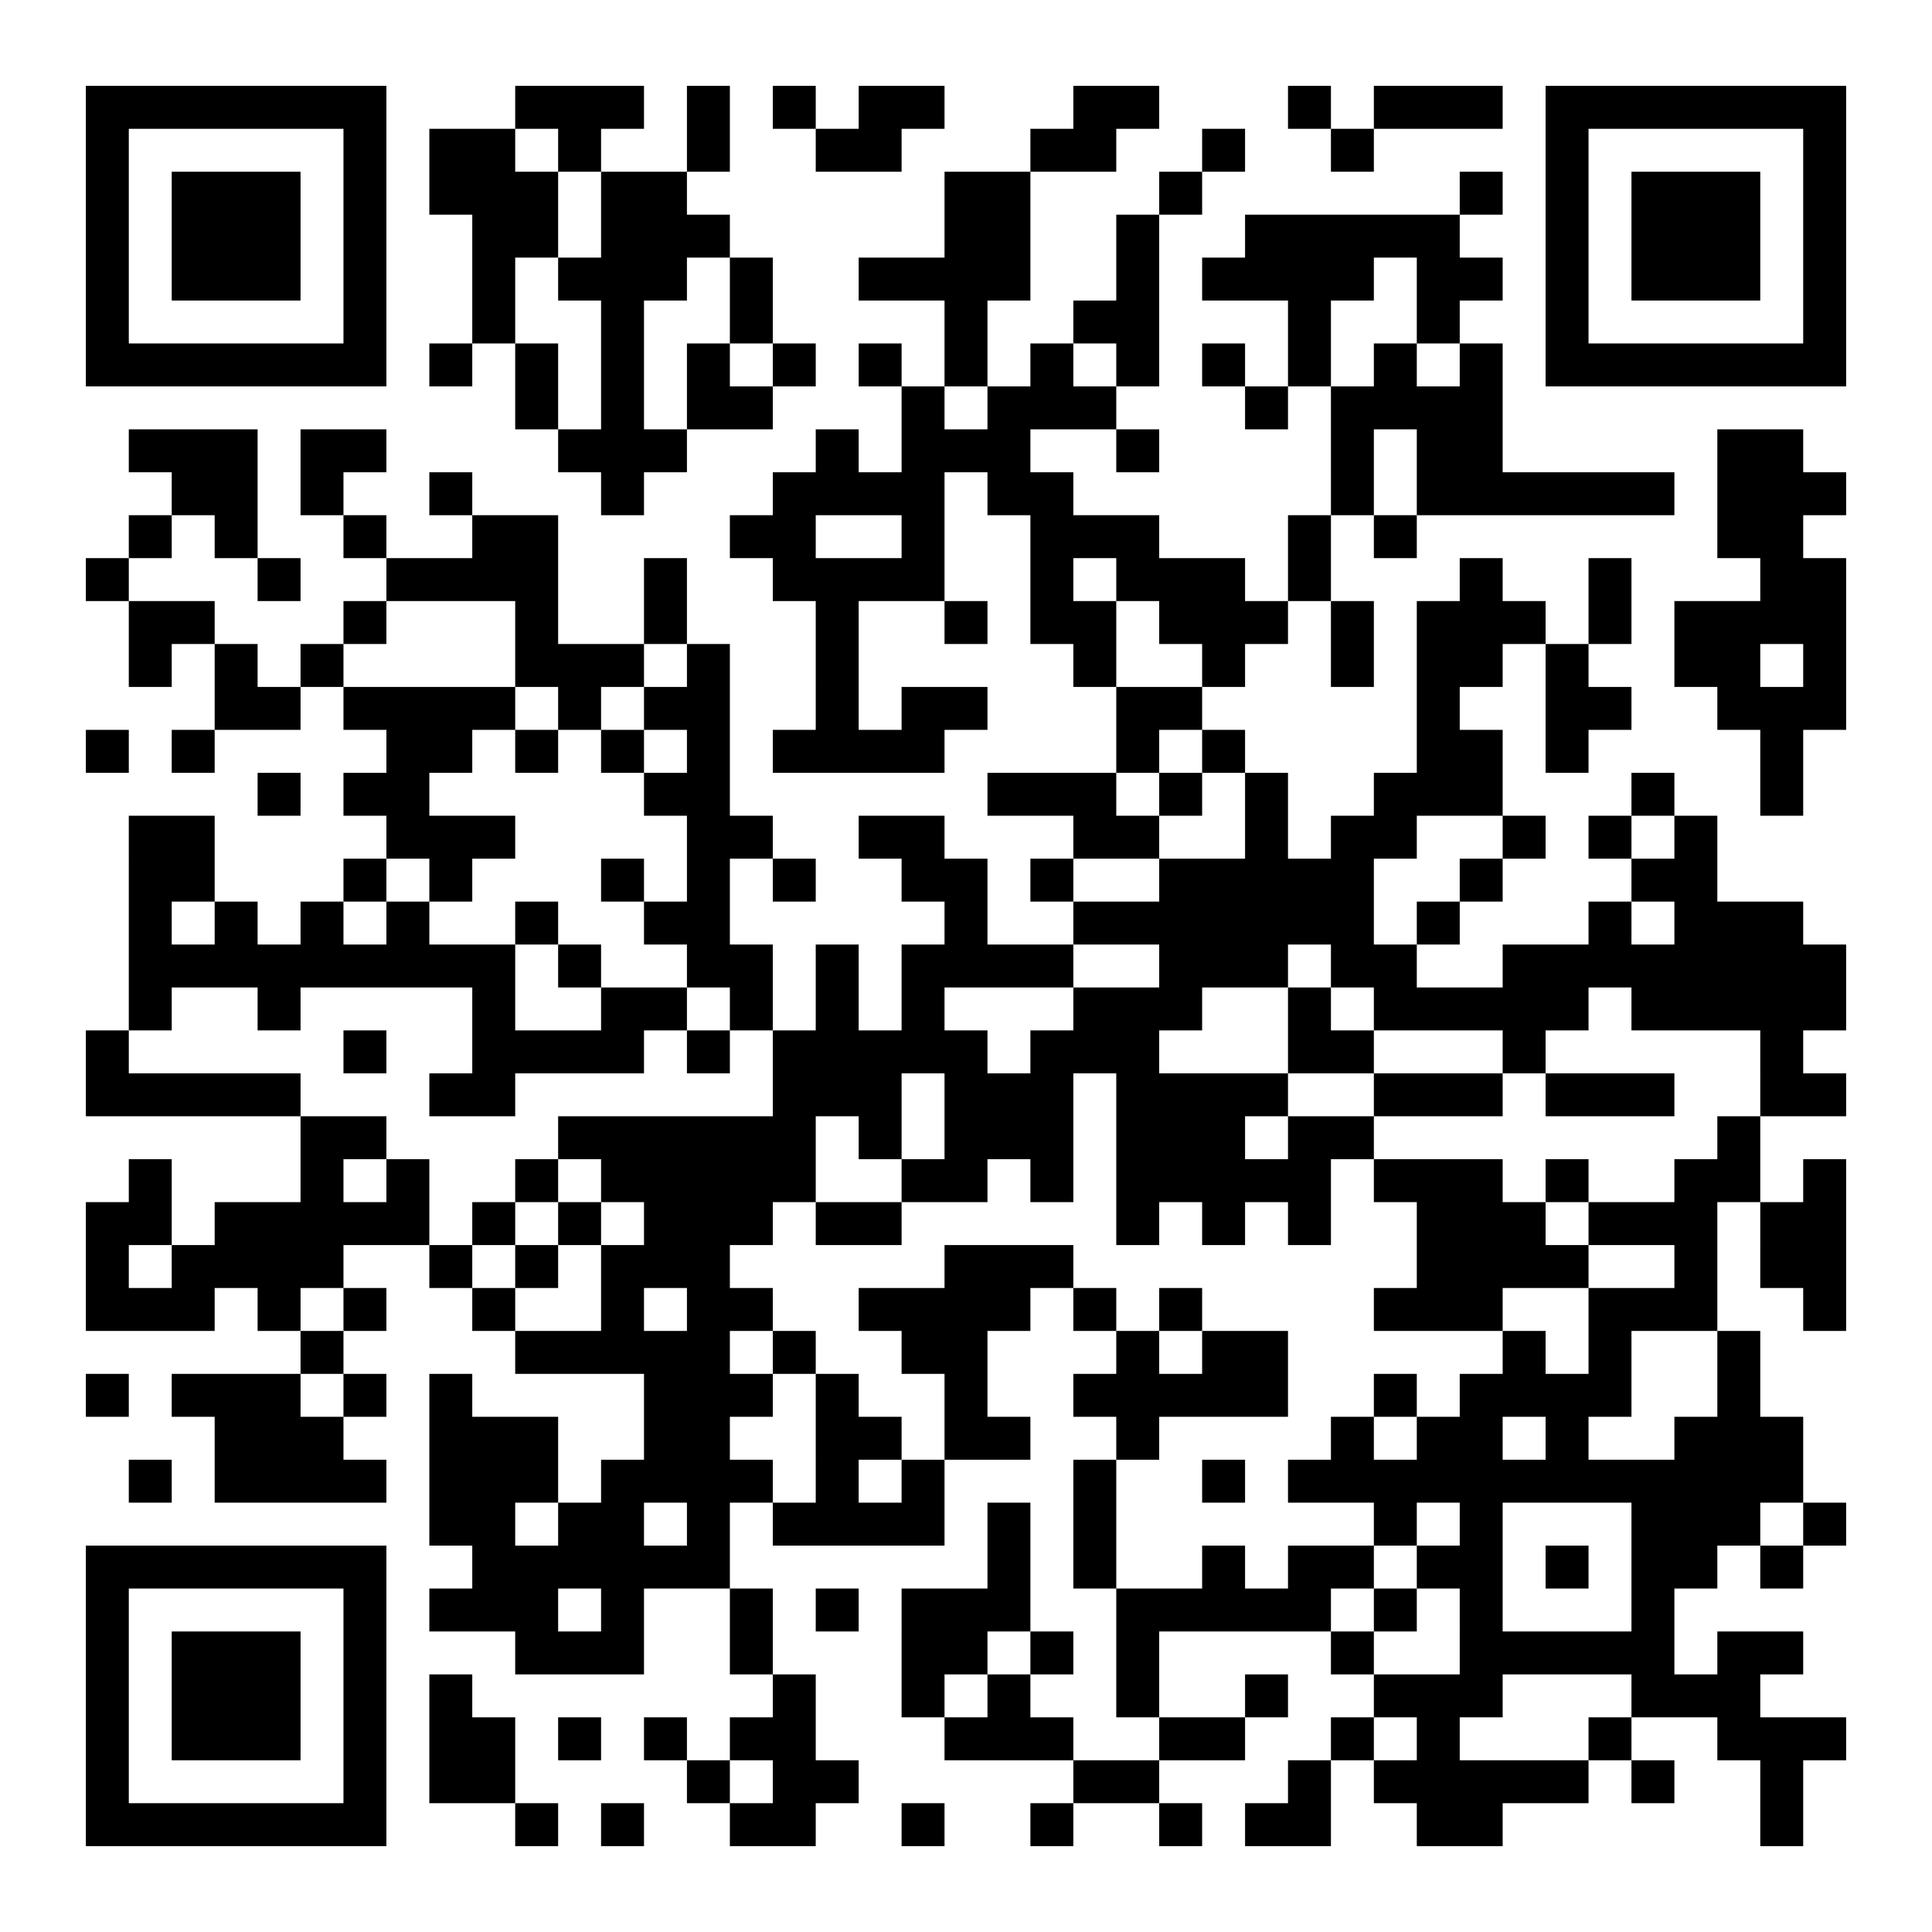
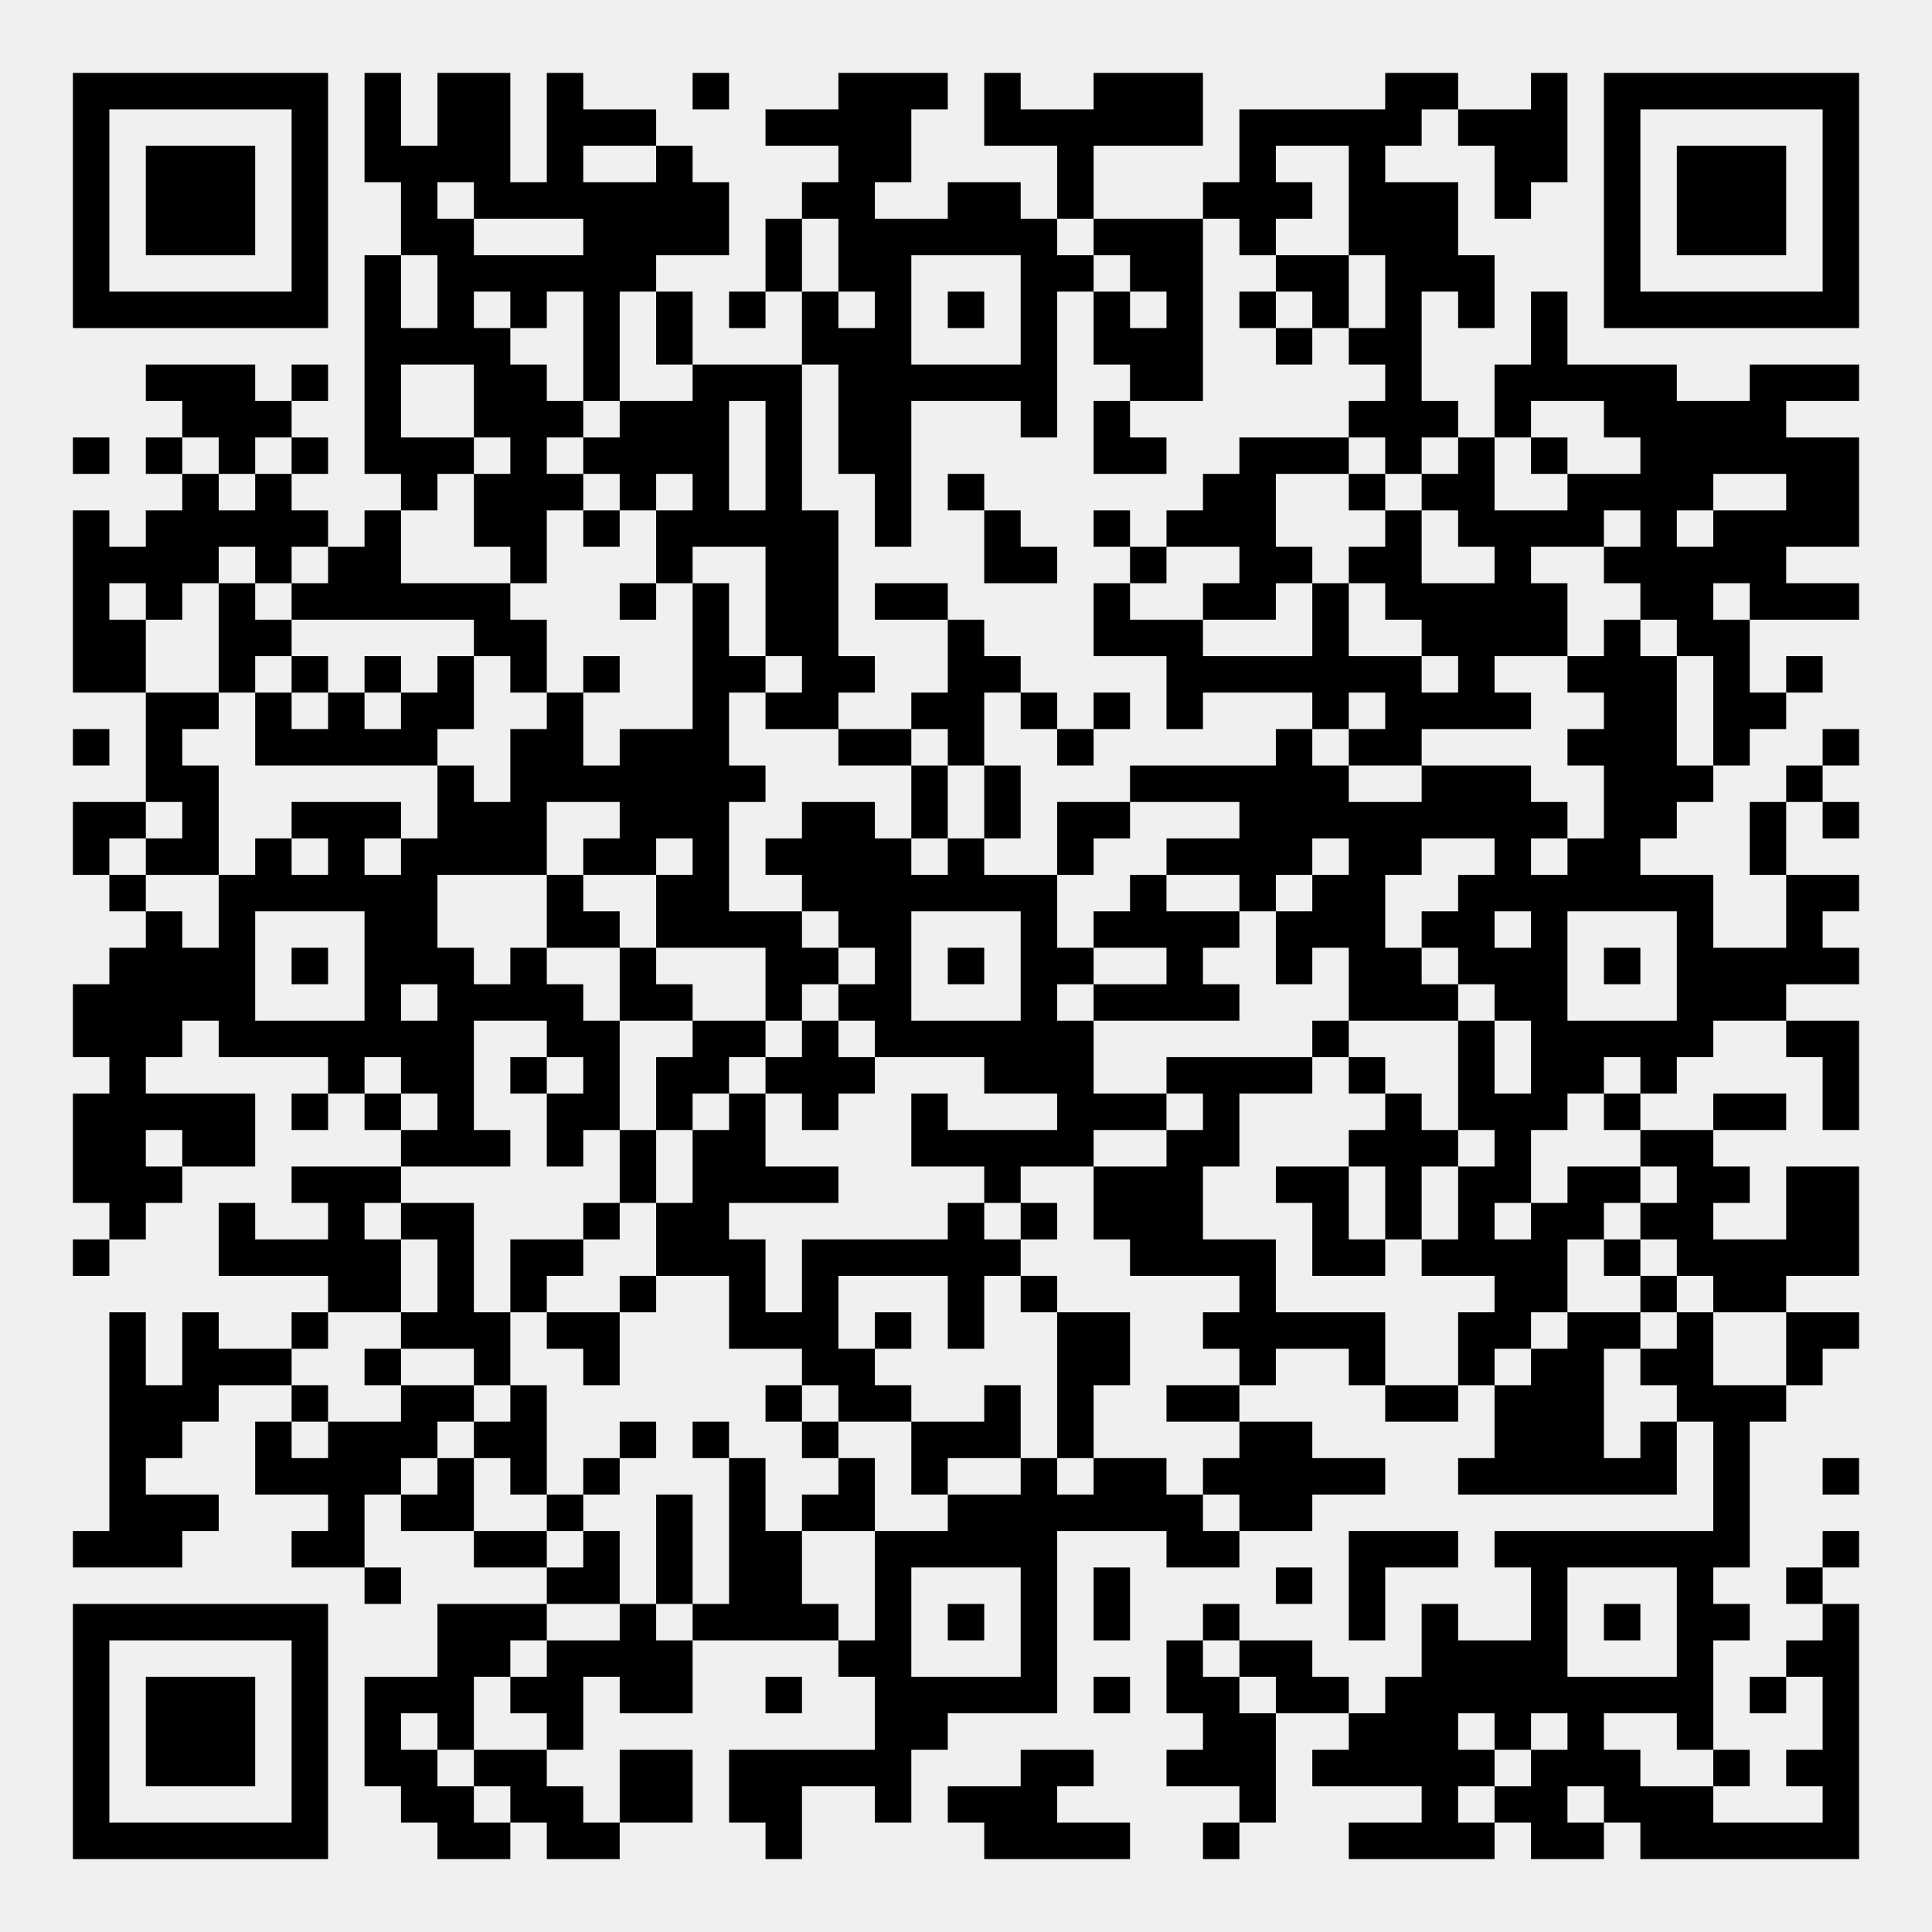
- <svg xmlns="http://www.w3.org/2000/svg" width="450" height="450" class="segno">
-   <g transform="scale(10)">
-     <path fill="#fff" d="M0 0h45v45h-45z" />
-     <path class="qrline" stroke="#000" d="M2 2.5h7m3 0h3m1 0h1m1 0h1m1 0h2m3 0h2m3 0h1m1 0h3m1 0h7m-41 1h1m5 0h1m1 0h2m1 0h1m2 0h1m2 0h2m3 0h2m2 0h1m2 0h1m4 0h1m5 0h1m-41 1h1m1 0h3m1 0h1m1 0h3m1 0h2m6 0h2m3 0h1m6 0h1m1 0h1m1 0h3m1 0h1m-41 1h1m1 0h3m1 0h1m2 0h2m1 0h3m5 0h2m2 0h1m2 0h5m2 0h1m1 0h3m1 0h1m-41 1h1m1 0h3m1 0h1m2 0h1m1 0h3m1 0h1m2 0h4m2 0h1m1 0h4m1 0h2m1 0h1m1 0h3m1 0h1m-41 1h1m5 0h1m2 0h1m2 0h1m2 0h1m4 0h1m2 0h2m3 0h1m2 0h1m2 0h1m5 0h1m-41 1h7m1 0h1m1 0h1m1 0h1m1 0h1m1 0h1m1 0h1m1 0h1m1 0h1m1 0h1m1 0h1m1 0h1m1 0h1m1 0h1m1 0h7m-31 1h1m1 0h1m1 0h2m3 0h1m1 0h3m3 0h1m1 0h4m-32 1h3m1 0h2m4 0h3m3 0h1m1 0h3m2 0h1m4 0h1m1 0h2m5 0h2m-38 1h2m1 0h1m2 0h1m3 0h1m3 0h4m1 0h2m6 0h1m1 0h6m1 0h3m-40 1h1m1 0h1m2 0h1m2 0h2m4 0h2m2 0h1m2 0h3m3 0h1m1 0h1m7 0h2m-40 1h1m3 0h1m2 0h4m2 0h1m2 0h4m2 0h1m1 0h3m1 0h1m3 0h1m2 0h1m3 0h2m-40 1h2m3 0h1m3 0h1m2 0h1m3 0h1m2 0h1m1 0h2m1 0h3m1 0h1m1 0h3m1 0h1m1 0h4m-40 1h1m1 0h1m1 0h1m4 0h3m1 0h1m2 0h1m5 0h1m2 0h1m2 0h1m1 0h2m1 0h1m2 0h2m1 0h1m-38 1h2m1 0h4m1 0h1m1 0h2m2 0h1m1 0h2m3 0h2m5 0h1m2 0h2m2 0h3m-41 1h1m1 0h1m4 0h2m1 0h1m1 0h1m1 0h1m1 0h4m4 0h1m1 0h1m4 0h2m1 0h1m4 0h1m-36 1h1m1 0h2m5 0h2m6 0h3m1 0h1m1 0h1m2 0h3m3 0h1m2 0h1m-39 1h2m4 0h3m4 0h2m2 0h2m3 0h2m2 0h1m1 0h2m2 0h1m1 0h1m1 0h1m-37 1h2m3 0h1m1 0h1m3 0h1m1 0h1m1 0h1m2 0h2m1 0h1m2 0h5m2 0h1m3 0h2m-37 1h1m1 0h1m1 0h1m1 0h1m2 0h1m2 0h2m5 0h1m2 0h7m1 0h1m3 0h1m1 0h3m-39 1h9m1 0h1m2 0h2m1 0h1m1 0h4m2 0h3m1 0h2m2 0h8m-40 1h1m2 0h1m4 0h1m2 0h2m1 0h1m1 0h1m1 0h1m3 0h3m2 0h1m1 0h5m1 0h5m-41 1h1m5 0h1m2 0h4m1 0h1m1 0h5m1 0h3m3 0h2m3 0h1m5 0h1m-40 1h5m3 0h2m6 0h3m1 0h3m1 0h4m2 0h3m1 0h3m2 0h2m-36 1h2m4 0h6m1 0h1m1 0h3m1 0h3m1 0h2m8 0h1m-38 1h1m3 0h1m1 0h1m2 0h1m1 0h5m2 0h2m1 0h1m1 0h5m1 0h3m1 0h1m2 0h2m1 0h1m-41 1h2m1 0h5m1 0h1m1 0h1m1 0h3m1 0h2m5 0h1m1 0h1m1 0h1m2 0h3m1 0h3m1 0h2m-41 1h1m1 0h4m2 0h1m1 0h1m1 0h3m5 0h3m8 0h4m2 0h1m1 0h2m-41 1h3m1 0h1m1 0h1m2 0h1m2 0h1m1 0h2m2 0h4m1 0h1m1 0h1m4 0h3m2 0h3m2 0h1m-36 1h1m4 0h5m1 0h1m2 0h2m3 0h1m1 0h2m5 0h1m1 0h1m2 0h1m-39 1h1m1 0h3m1 0h1m1 0h1m4 0h3m1 0h1m2 0h1m2 0h5m2 0h1m1 0h4m2 0h1m-36 1h3m2 0h3m2 0h2m2 0h2m1 0h2m2 0h1m4 0h1m1 0h2m1 0h1m2 0h3m-39 1h1m1 0h4m1 0h3m1 0h4m1 0h1m1 0h1m3 0h1m2 0h1m1 0h12m-32 1h2m1 0h2m1 0h1m1 0h4m1 0h1m1 0h1m6 0h1m1 0h1m3 0h3m1 0h1m-41 1h7m2 0h6m6 0h1m1 0h1m2 0h1m1 0h2m1 0h2m1 0h1m1 0h2m1 0h1m-40 1h1m5 0h1m1 0h3m1 0h1m2 0h1m1 0h1m1 0h3m2 0h5m1 0h1m1 0h1m3 0h1m-37 1h1m1 0h3m1 0h1m3 0h3m2 0h1m3 0h2m1 0h1m1 0h1m4 0h1m2 0h5m1 0h2m-40 1h1m1 0h3m1 0h1m1 0h1m7 0h1m2 0h1m1 0h1m2 0h1m2 0h1m2 0h3m3 0h3m-39 1h1m1 0h3m1 0h1m1 0h2m1 0h1m1 0h1m1 0h2m3 0h3m2 0h2m2 0h1m1 0h1m3 0h1m2 0h3m-41 1h1m5 0h1m1 0h2m4 0h1m1 0h2m5 0h2m3 0h1m1 0h5m1 0h1m2 0h1m-40 1h7m3 0h1m1 0h1m2 0h2m2 0h1m2 0h1m2 0h1m1 0h2m2 0h2m6 0h1" />
-   </g>
+ <svg xmlns="http://www.w3.org/2000/svg" width="424" height="424" class="segno">
+   <path transform="scale(8)" class="qrline" stroke="#000" d="M2 2.5h7m1 0h1m1 0h2m1 0h1m3 0h1m3 0h3m1 0h1m2 0h3m5 0h2m2 0h1m1 0h7m-49 1h1m5 0h1m1 0h1m1 0h2m1 0h3m3 0h4m2 0h6m1 0h5m1 0h3m1 0h1m5 0h1m-49 1h1m1 0h3m1 0h1m1 0h4m1 0h1m2 0h1m4 0h2m4 0h1m4 0h1m2 0h1m3 0h2m1 0h1m1 0h3m1 0h1m-49 1h1m1 0h3m1 0h1m2 0h1m1 0h7m2 0h2m2 0h2m1 0h1m3 0h3m1 0h3m1 0h1m2 0h1m1 0h3m1 0h1m-49 1h1m1 0h3m1 0h1m2 0h2m3 0h4m1 0h1m1 0h6m1 0h3m1 0h1m2 0h3m4 0h1m1 0h3m1 0h1m-49 1h1m5 0h1m1 0h1m1 0h6m3 0h1m1 0h2m3 0h2m1 0h2m2 0h2m1 0h3m3 0h1m5 0h1m-49 1h7m1 0h1m1 0h1m1 0h1m1 0h1m1 0h1m1 0h1m1 0h1m1 0h1m1 0h1m1 0h1m1 0h1m1 0h1m1 0h1m1 0h1m1 0h1m1 0h1m1 0h1m1 0h7m-41 1h4m2 0h1m1 0h1m3 0h3m3 0h1m1 0h3m2 0h1m1 0h2m3 0h1m-39 1h3m1 0h1m1 0h1m2 0h2m1 0h1m2 0h3m1 0h6m2 0h2m5 0h1m2 0h5m2 0h3m-46 1h3m2 0h1m2 0h3m1 0h3m1 0h1m1 0h2m3 0h1m1 0h1m6 0h3m1 0h1m2 0h5m-47 1h1m1 0h1m1 0h1m1 0h1m1 0h3m1 0h1m1 0h4m1 0h1m1 0h2m5 0h2m2 0h3m1 0h1m1 0h1m1 0h1m2 0h6m-46 1h1m1 0h1m3 0h1m1 0h3m1 0h1m1 0h1m1 0h1m2 0h1m1 0h1m6 0h2m2 0h1m1 0h2m2 0h4m2 0h2m-49 1h1m1 0h5m1 0h1m2 0h2m1 0h1m1 0h5m1 0h1m2 0h1m2 0h1m1 0h3m3 0h1m1 0h4m1 0h1m1 0h4m-49 1h4m1 0h1m1 0h2m3 0h1m3 0h1m2 0h2m4 0h2m2 0h1m2 0h2m1 0h2m2 0h1m2 0h5m-47 1h1m1 0h1m1 0h1m1 0h6m3 0h1m1 0h1m1 0h2m1 0h2m4 0h1m2 0h2m1 0h1m1 0h5m2 0h2m1 0h3m-49 1h2m2 0h2m5 0h2m4 0h1m1 0h2m3 0h1m3 0h3m3 0h1m2 0h4m1 0h1m1 0h2m-46 1h2m2 0h1m1 0h1m1 0h1m1 0h1m1 0h1m1 0h1m2 0h2m1 0h2m2 0h2m4 0h7m1 0h1m2 0h3m1 0h1m1 0h1m-46 1h2m1 0h1m1 0h1m1 0h2m2 0h1m3 0h1m1 0h2m2 0h2m1 0h1m1 0h1m1 0h1m3 0h1m1 0h4m2 0h2m1 0h2m-47 1h1m1 0h1m2 0h5m2 0h2m1 0h3m3 0h2m1 0h1m2 0h1m5 0h1m1 0h2m4 0h3m1 0h1m2 0h1m-47 1h2m6 0h1m1 0h7m4 0h1m1 0h1m3 0h6m2 0h3m2 0h3m2 0h1m-48 1h2m1 0h1m2 0h3m1 0h3m2 0h3m2 0h2m1 0h1m1 0h1m1 0h2m3 0h9m1 0h2m2 0h1m1 0h1m-49 1h1m1 0h2m1 0h1m1 0h1m1 0h4m1 0h2m1 0h1m1 0h4m1 0h1m2 0h1m2 0h4m1 0h2m2 0h1m1 0h2m3 0h1m-46 1h1m2 0h6m3 0h1m2 0h2m2 0h7m2 0h1m2 0h1m1 0h2m2 0h7m2 0h2m-47 1h1m1 0h1m3 0h2m3 0h2m1 0h4m1 0h2m3 0h1m1 0h4m1 0h3m1 0h2m1 0h1m3 0h1m2 0h1m-47 1h4m1 0h1m1 0h3m1 0h1m2 0h1m3 0h2m1 0h1m1 0h1m1 0h2m2 0h1m2 0h1m1 0h2m1 0h3m1 0h1m1 0h5m-49 1h5m3 0h1m1 0h4m1 0h2m2 0h1m1 0h2m3 0h1m1 0h4m3 0h3m1 0h2m3 0h3m-47 1h3m1 0h7m2 0h2m2 0h2m1 0h1m1 0h6m6 0h1m3 0h1m1 0h5m2 0h2m-48 1h1m5 0h1m1 0h2m1 0h1m1 0h1m1 0h2m1 0h3m3 0h3m2 0h4m1 0h1m2 0h1m1 0h2m1 0h1m4 0h1m-49 1h5m1 0h1m1 0h1m1 0h1m2 0h2m1 0h1m1 0h1m1 0h1m2 0h1m3 0h3m1 0h1m4 0h1m1 0h3m1 0h1m2 0h2m1 0h1m-49 1h2m1 0h2m4 0h3m1 0h1m1 0h1m1 0h2m4 0h5m2 0h2m3 0h3m1 0h1m3 0h2m-45 1h3m3 0h3m6 0h1m1 0h4m4 0h1m2 0h3m2 0h2m1 0h1m1 0h2m1 0h2m1 0h2m1 0h2m-48 1h1m2 0h1m2 0h1m1 0h2m3 0h1m1 0h2m6 0h1m1 0h1m1 0h3m3 0h1m1 0h1m1 0h1m1 0h2m1 0h2m2 0h2m-49 1h1m3 0h5m1 0h1m1 0h2m2 0h3m1 0h6m3 0h4m1 0h2m1 0h4m1 0h1m1 0h5m-42 1h2m1 0h1m1 0h1m2 0h1m2 0h1m1 0h1m3 0h1m1 0h1m5 0h1m6 0h2m2 0h1m1 0h2m-46 1h1m1 0h1m2 0h1m2 0h3m1 0h2m3 0h3m1 0h1m1 0h1m2 0h2m2 0h5m2 0h2m1 0h2m1 0h1m2 0h2m-48 1h1m1 0h3m2 0h1m2 0h1m2 0h1m5 0h2m5 0h2m3 0h1m2 0h1m2 0h1m1 0h2m1 0h2m2 0h1m-47 1h3m2 0h1m2 0h2m1 0h1m6 0h1m1 0h2m2 0h1m1 0h1m2 0h2m4 0h2m1 0h3m2 0h3m-46 1h2m2 0h1m1 0h3m1 0h2m2 0h1m1 0h1m2 0h1m2 0h3m1 0h1m4 0h2m5 0h3m1 0h1m1 0h1m-45 1h1m3 0h4m1 0h1m1 0h1m1 0h1m3 0h1m2 0h1m1 0h1m2 0h1m1 0h2m1 0h5m2 0h6m1 0h1m2 0h1m-48 1h3m3 0h1m1 0h2m2 0h1m2 0h1m1 0h1m1 0h2m2 0h7m1 0h2m11 0h1m-46 1h3m3 0h2m3 0h2m1 0h1m1 0h1m1 0h2m2 0h5m3 0h2m3 0h3m1 0h7m2 0h1m-41 1h1m4 0h2m1 0h1m1 0h2m2 0h1m3 0h1m1 0h1m4 0h1m1 0h1m4 0h1m3 0h1m2 0h1m-48 1h7m3 0h3m2 0h1m1 0h4m1 0h1m1 0h1m1 0h1m1 0h1m2 0h1m3 0h1m1 0h1m2 0h1m1 0h1m1 0h2m2 0h1m-49 1h1m5 0h1m3 0h2m1 0h4m4 0h2m3 0h1m3 0h1m1 0h2m3 0h4m3 0h1m2 0h2m-49 1h1m1 0h3m1 0h1m1 0h3m1 0h2m1 0h2m2 0h1m2 0h5m1 0h1m1 0h2m1 0h2m1 0h9m1 0h1m1 0h1m-49 1h1m1 0h3m1 0h1m1 0h1m1 0h1m2 0h1m8 0h2m7 0h2m2 0h3m1 0h1m1 0h1m2 0h1m3 0h1m-49 1h1m1 0h3m1 0h1m1 0h2m1 0h2m2 0h2m1 0h5m3 0h2m2 0h3m1 0h5m1 0h3m2 0h1m1 0h2m-49 1h1m5 0h1m2 0h2m1 0h2m1 0h2m1 0h2m2 0h1m1 0h3m5 0h1m4 0h1m1 0h2m1 0h3m3 0h1m-49 1h7m3 0h2m1 0h2m4 0h1m5 0h4m2 0h1m3 0h4m1 0h2m1 0h6" />
</svg>
